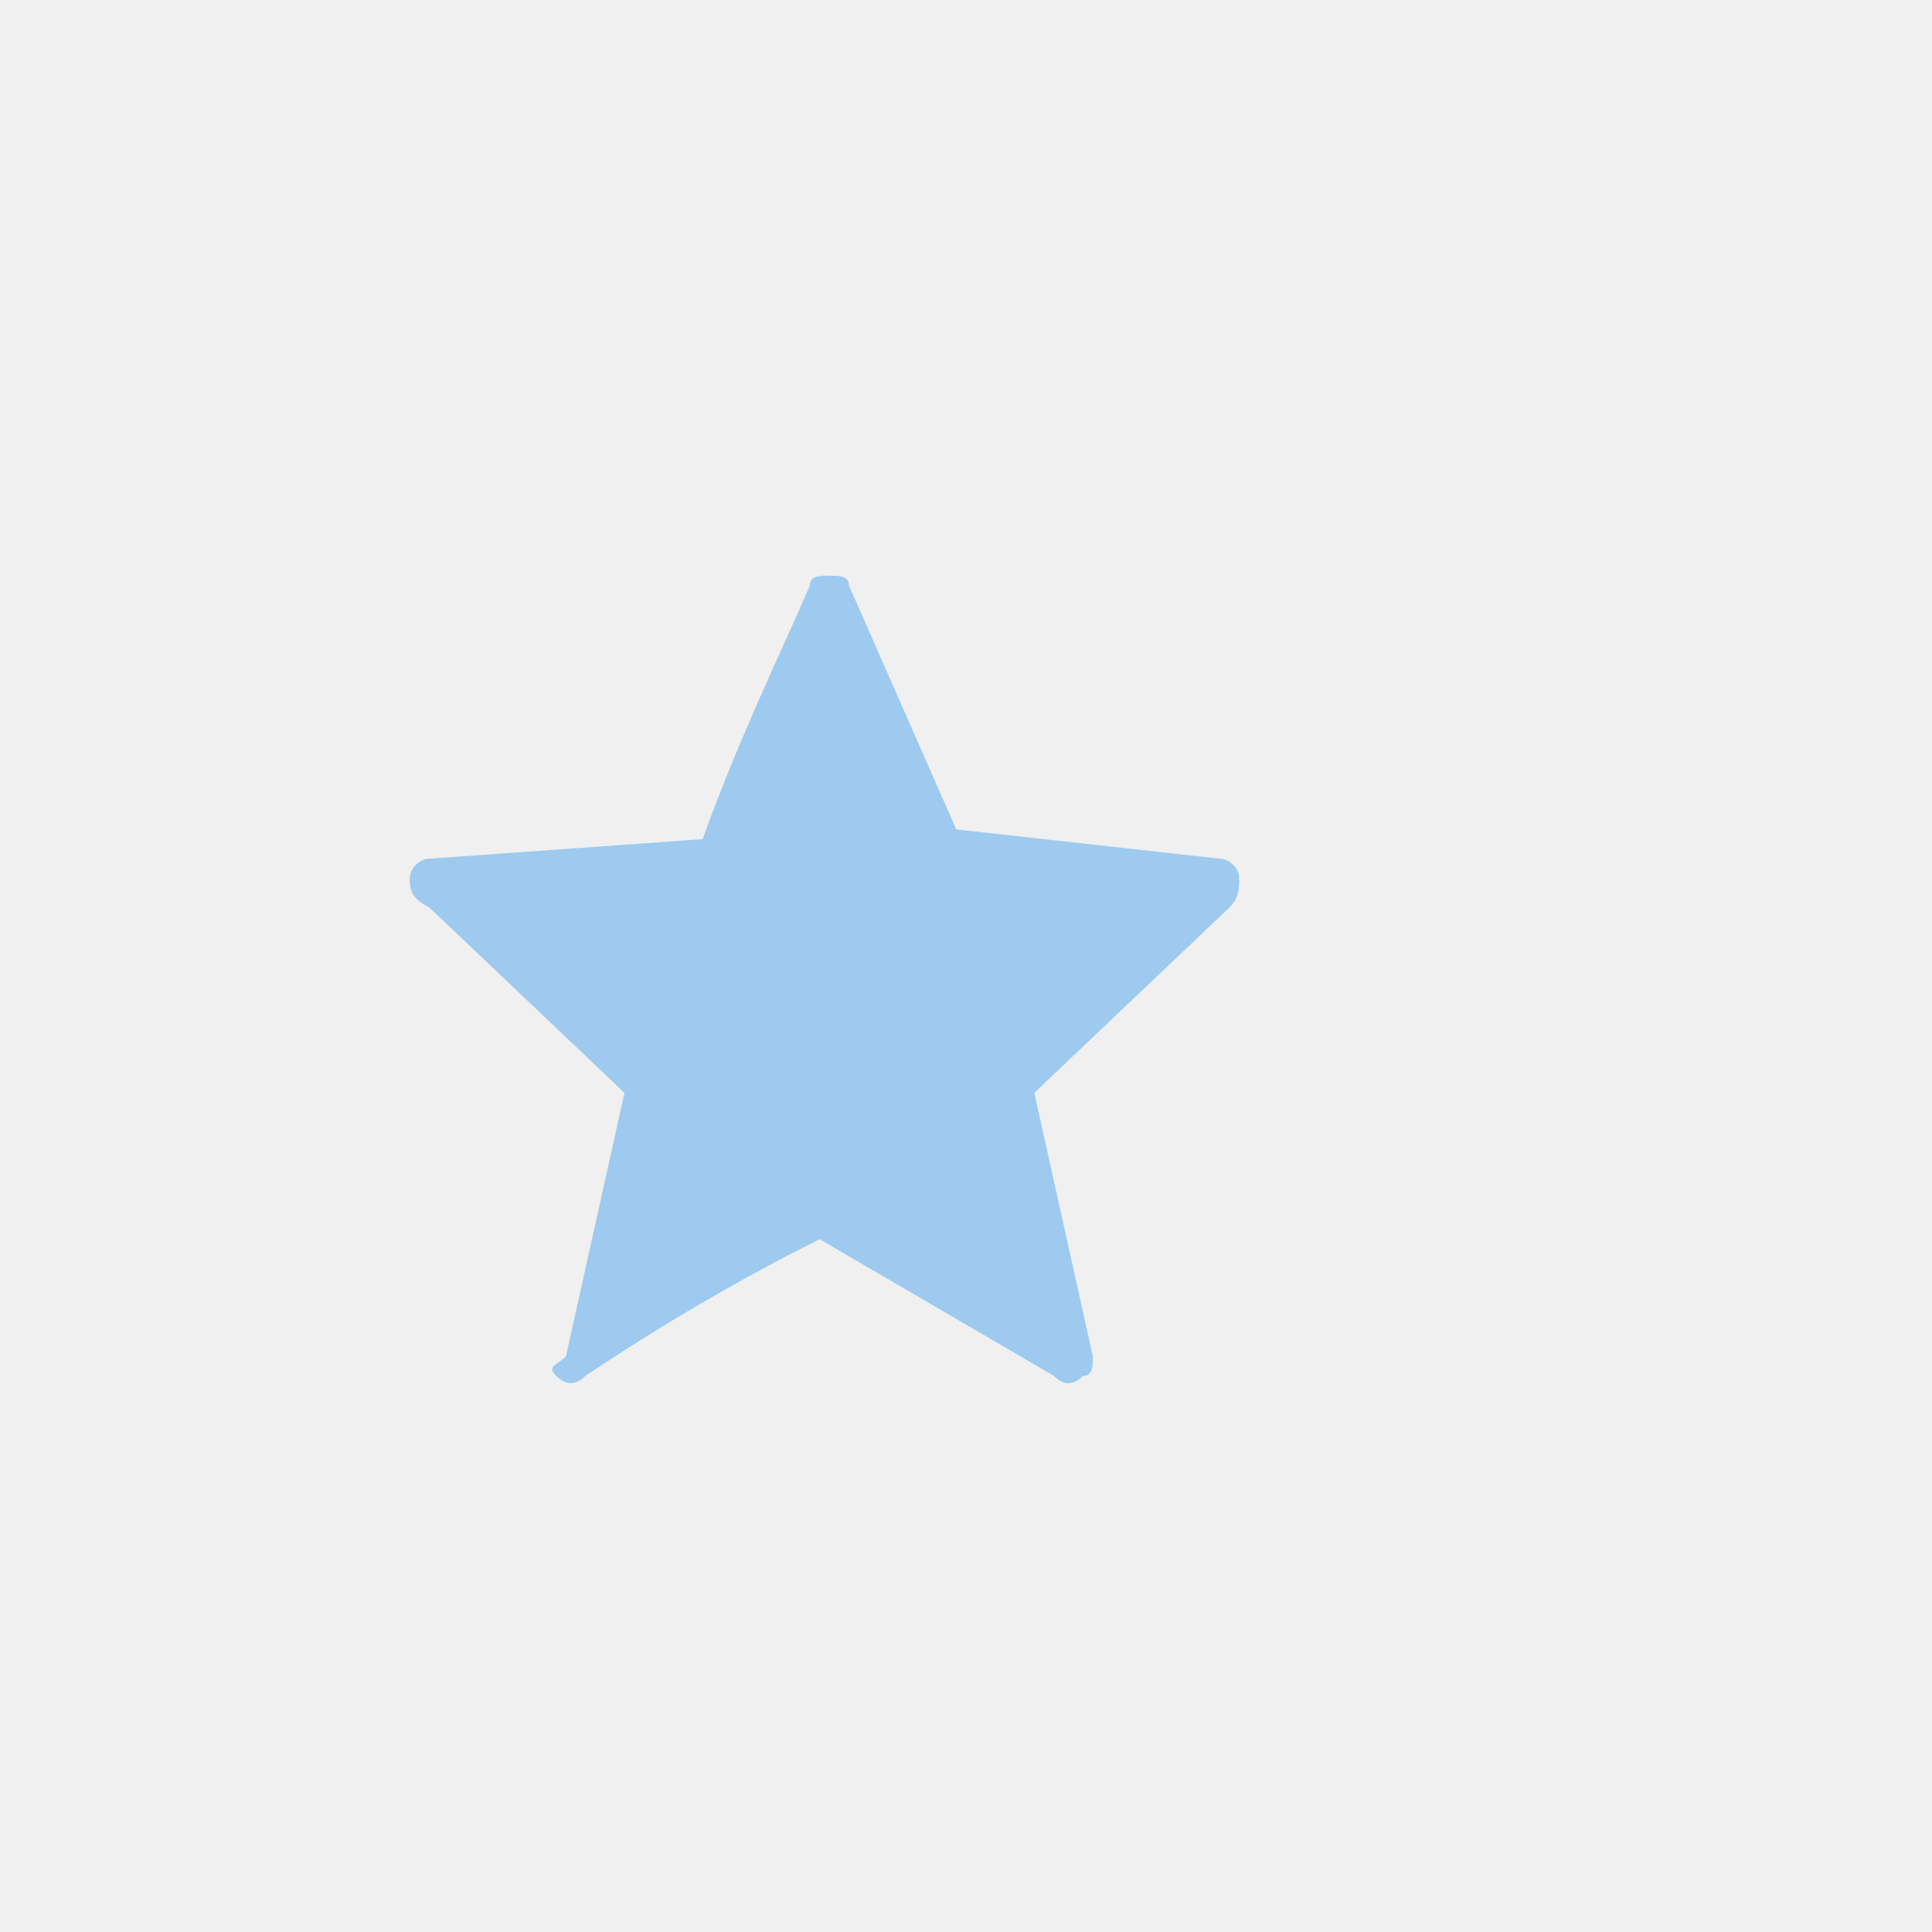
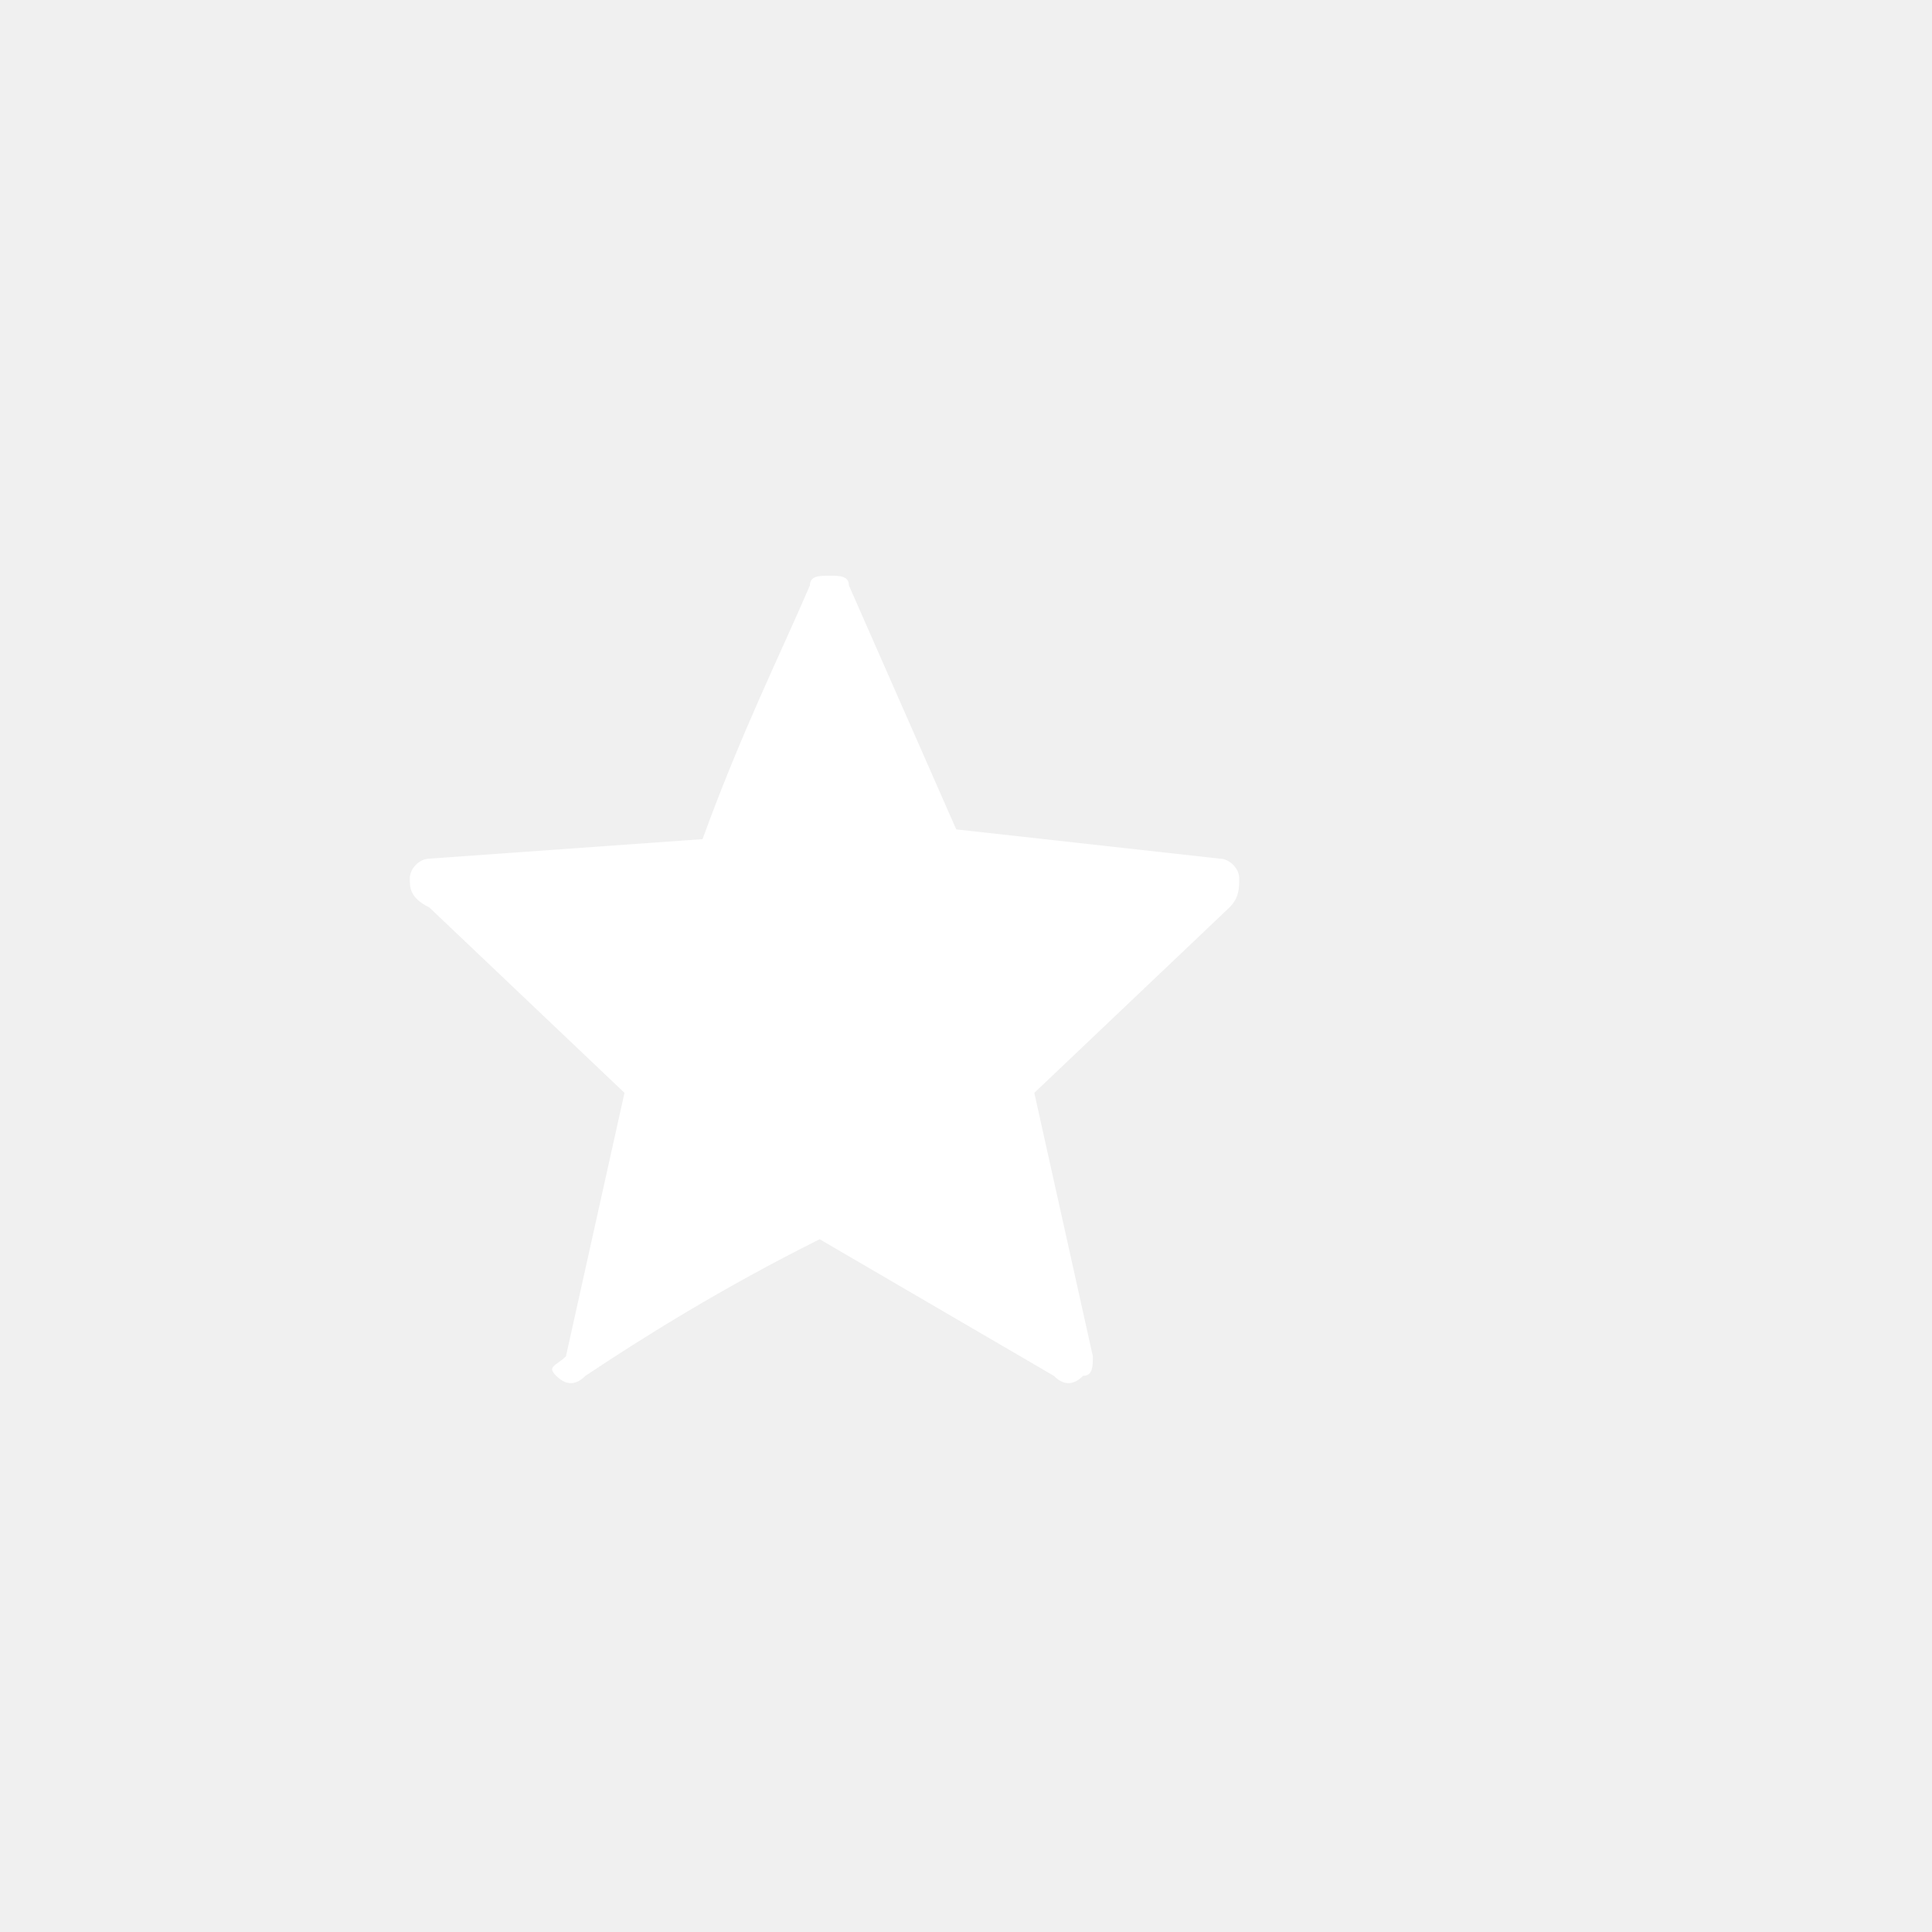
<svg xmlns="http://www.w3.org/2000/svg" version="1.1" id="Слой_1" x="0px" y="0px" viewBox="0 0 19.8 19.8" style="enable-background:new 0 0 19.8 19.8;" xml:space="preserve">
  <style type="text/css">
- 	.st0{fill:#9DCAEE;}
+ 	.st0{fill:#FFFFFF;}
</style>
  <g>
-     <path class="st0" d="M7.2,8.6C7.6,7.5,8,6.7,8.3,6c0-0.1,0.1-0.1,0.2-0.1s0.2,0,0.2,0.1l1.1,2.5l2.7,0.3c0.1,0,0.2,0.1,0.2,0.2   c0,0.1,0,0.2-0.1,0.3l-2,1.9l0.6,2.7c0,0.1,0,0.2-0.1,0.2c-0.1,0.1-0.2,0.1-0.3,0l-2.4-1.4c-1,0.5-1.8,1-2.4,1.4   c-0.1,0.1-0.2,0.1-0.3,0S5.7,14,5.8,13.9l0.6-2.7l-2-1.9C4.2,9.2,4.2,9.1,4.2,9c0-0.1,0.1-0.2,0.2-0.2L7.2,8.6z" />
+     <path class="st0" d="M7.2,8.6C7.6,7.5,8,6.7,8.3,6c0-0.1,0.1-0.1,0.2-0.1s0.2,0,0.2,0.1l1.1,2.5l2.7,0.3c0.1,0,0.2,0.1,0.2,0.2   c0,0.1,0,0.2-0.1,0.3l-2,1.9l0.6,2.7c0,0.1,0,0.2-0.1,0.2c-0.1,0.1-0.2,0.1-0.3,0l-2.4-1.4c-1,0.5-1.8,1-2.4,1.4   c-0.1,0.1-0.2,0.1-0.3,0s0-0.1,0.1-0.2l0.6-2.7l-2-1.9C4.2,9.2,4.2,9.1,4.2,9s0.1-0.2,0.2-0.2L7.2,8.6z" />
  </g>
</svg>
